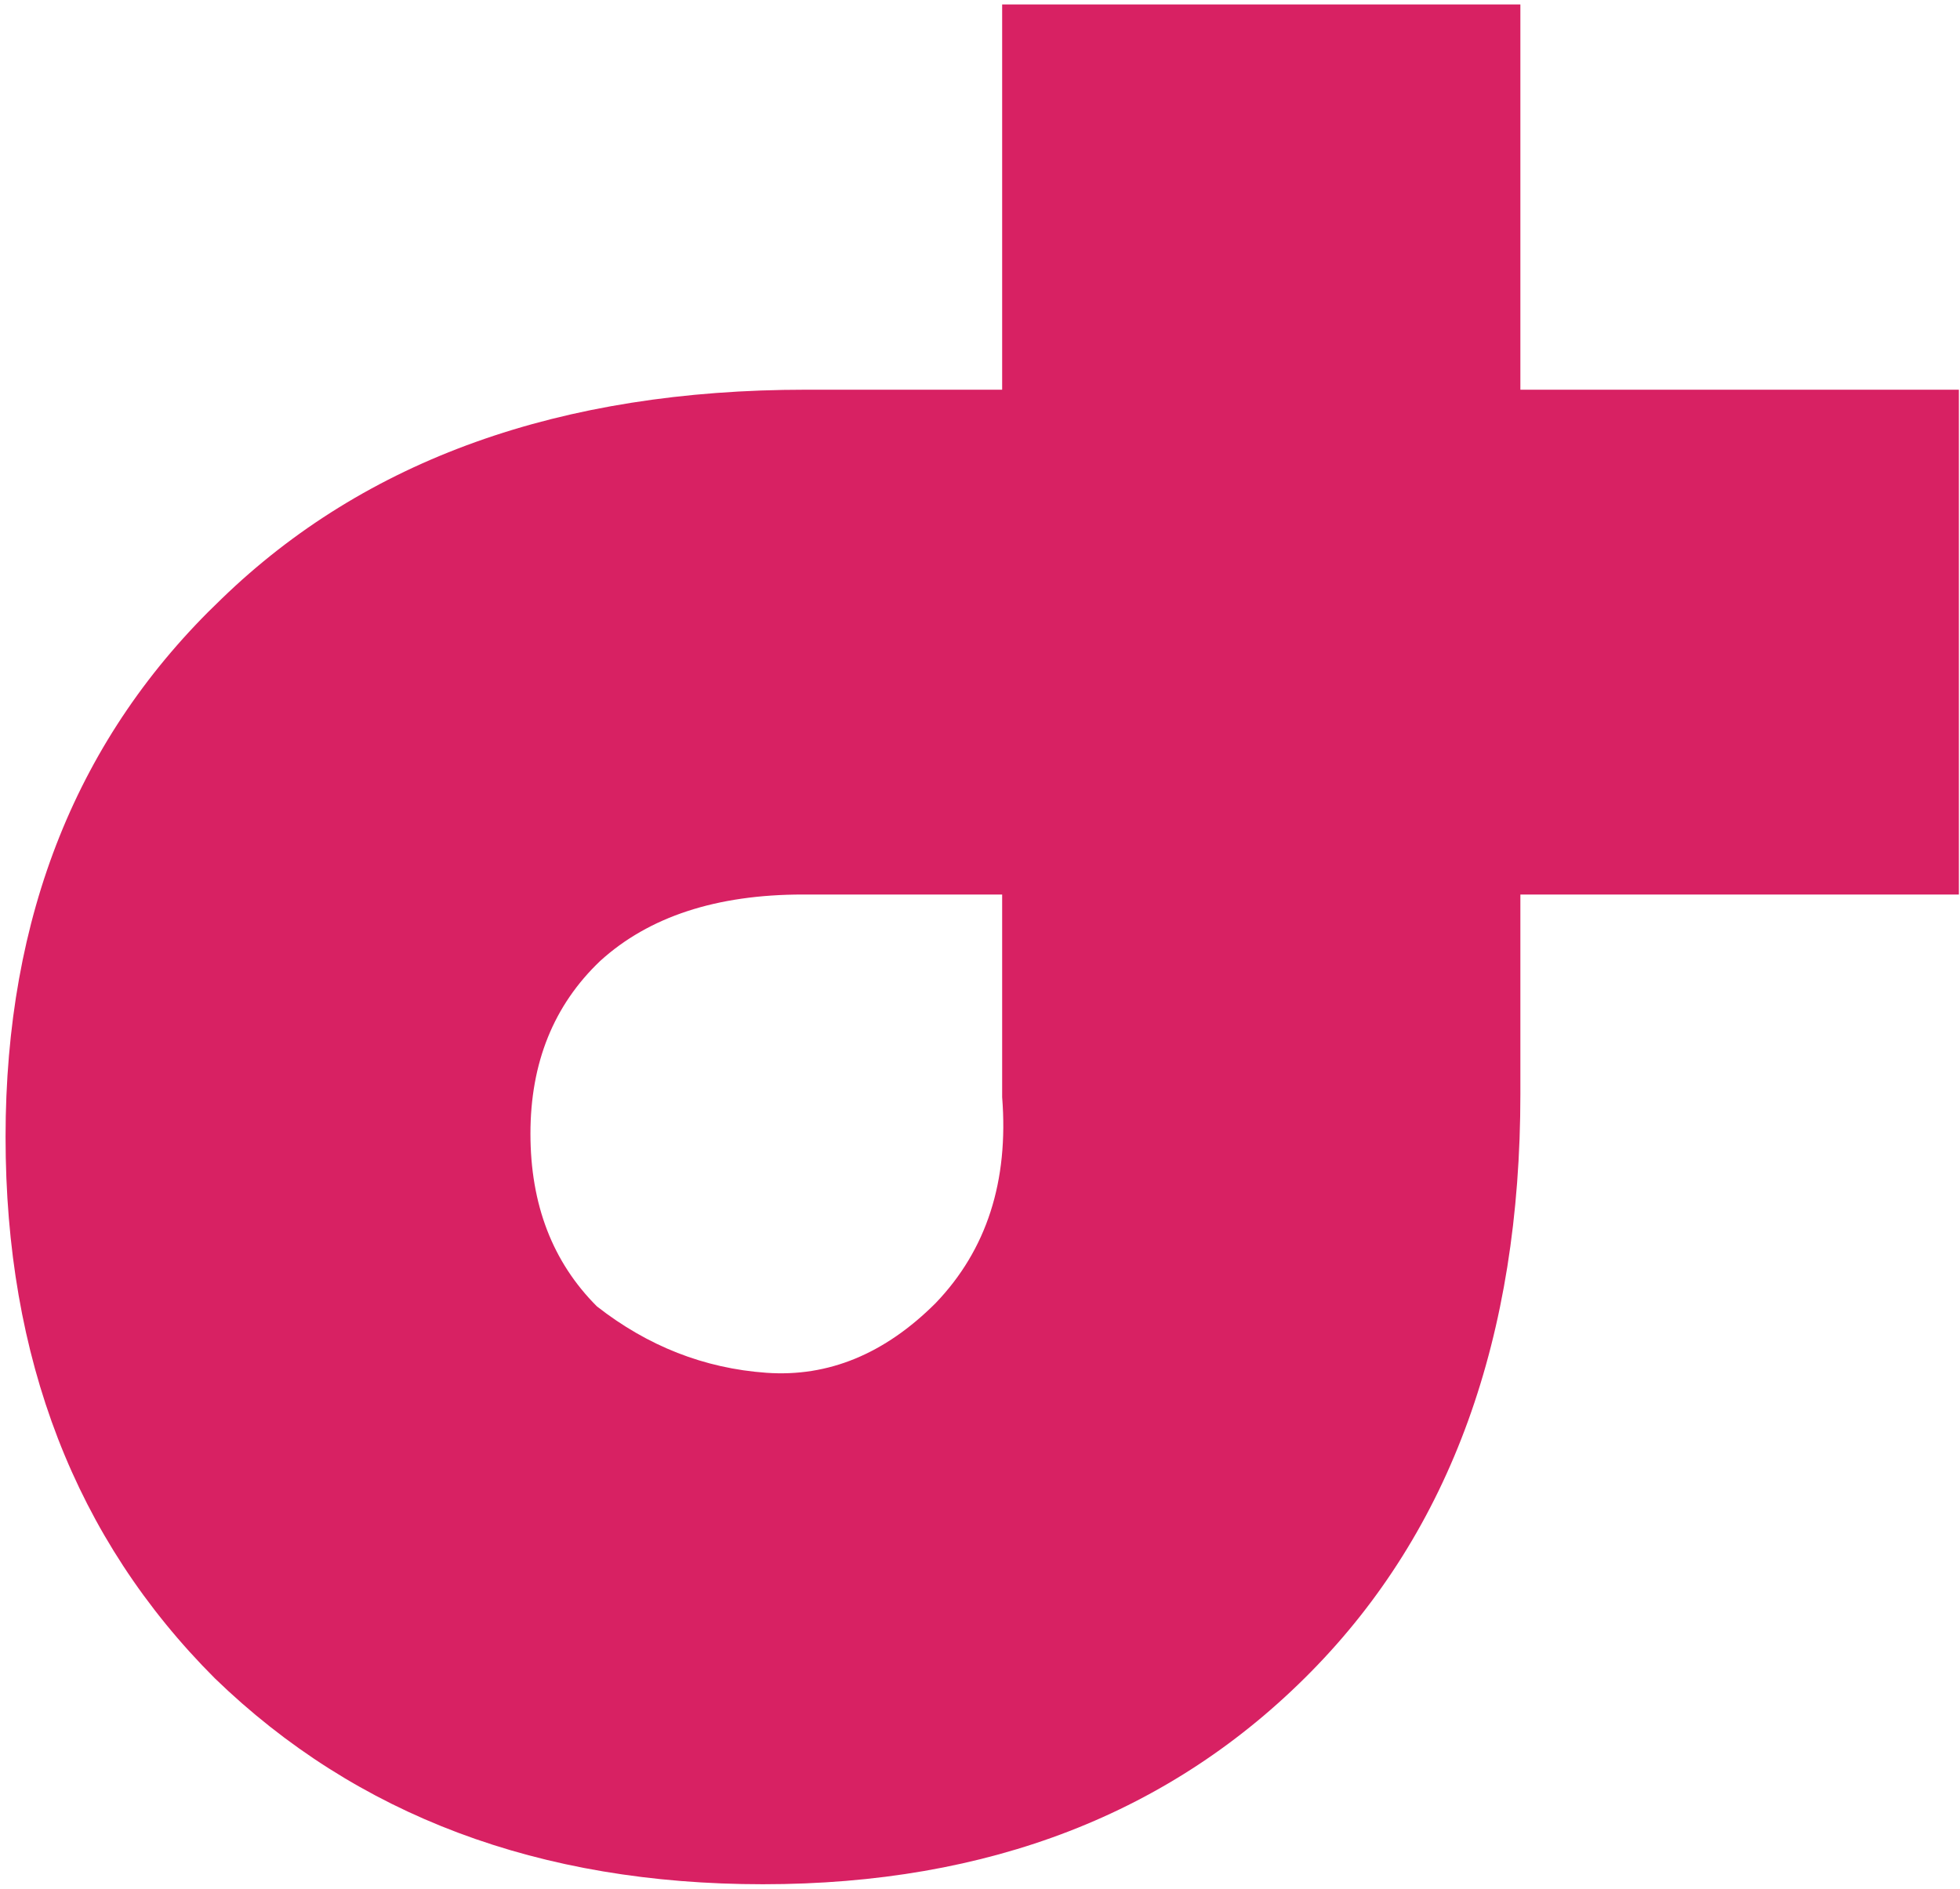
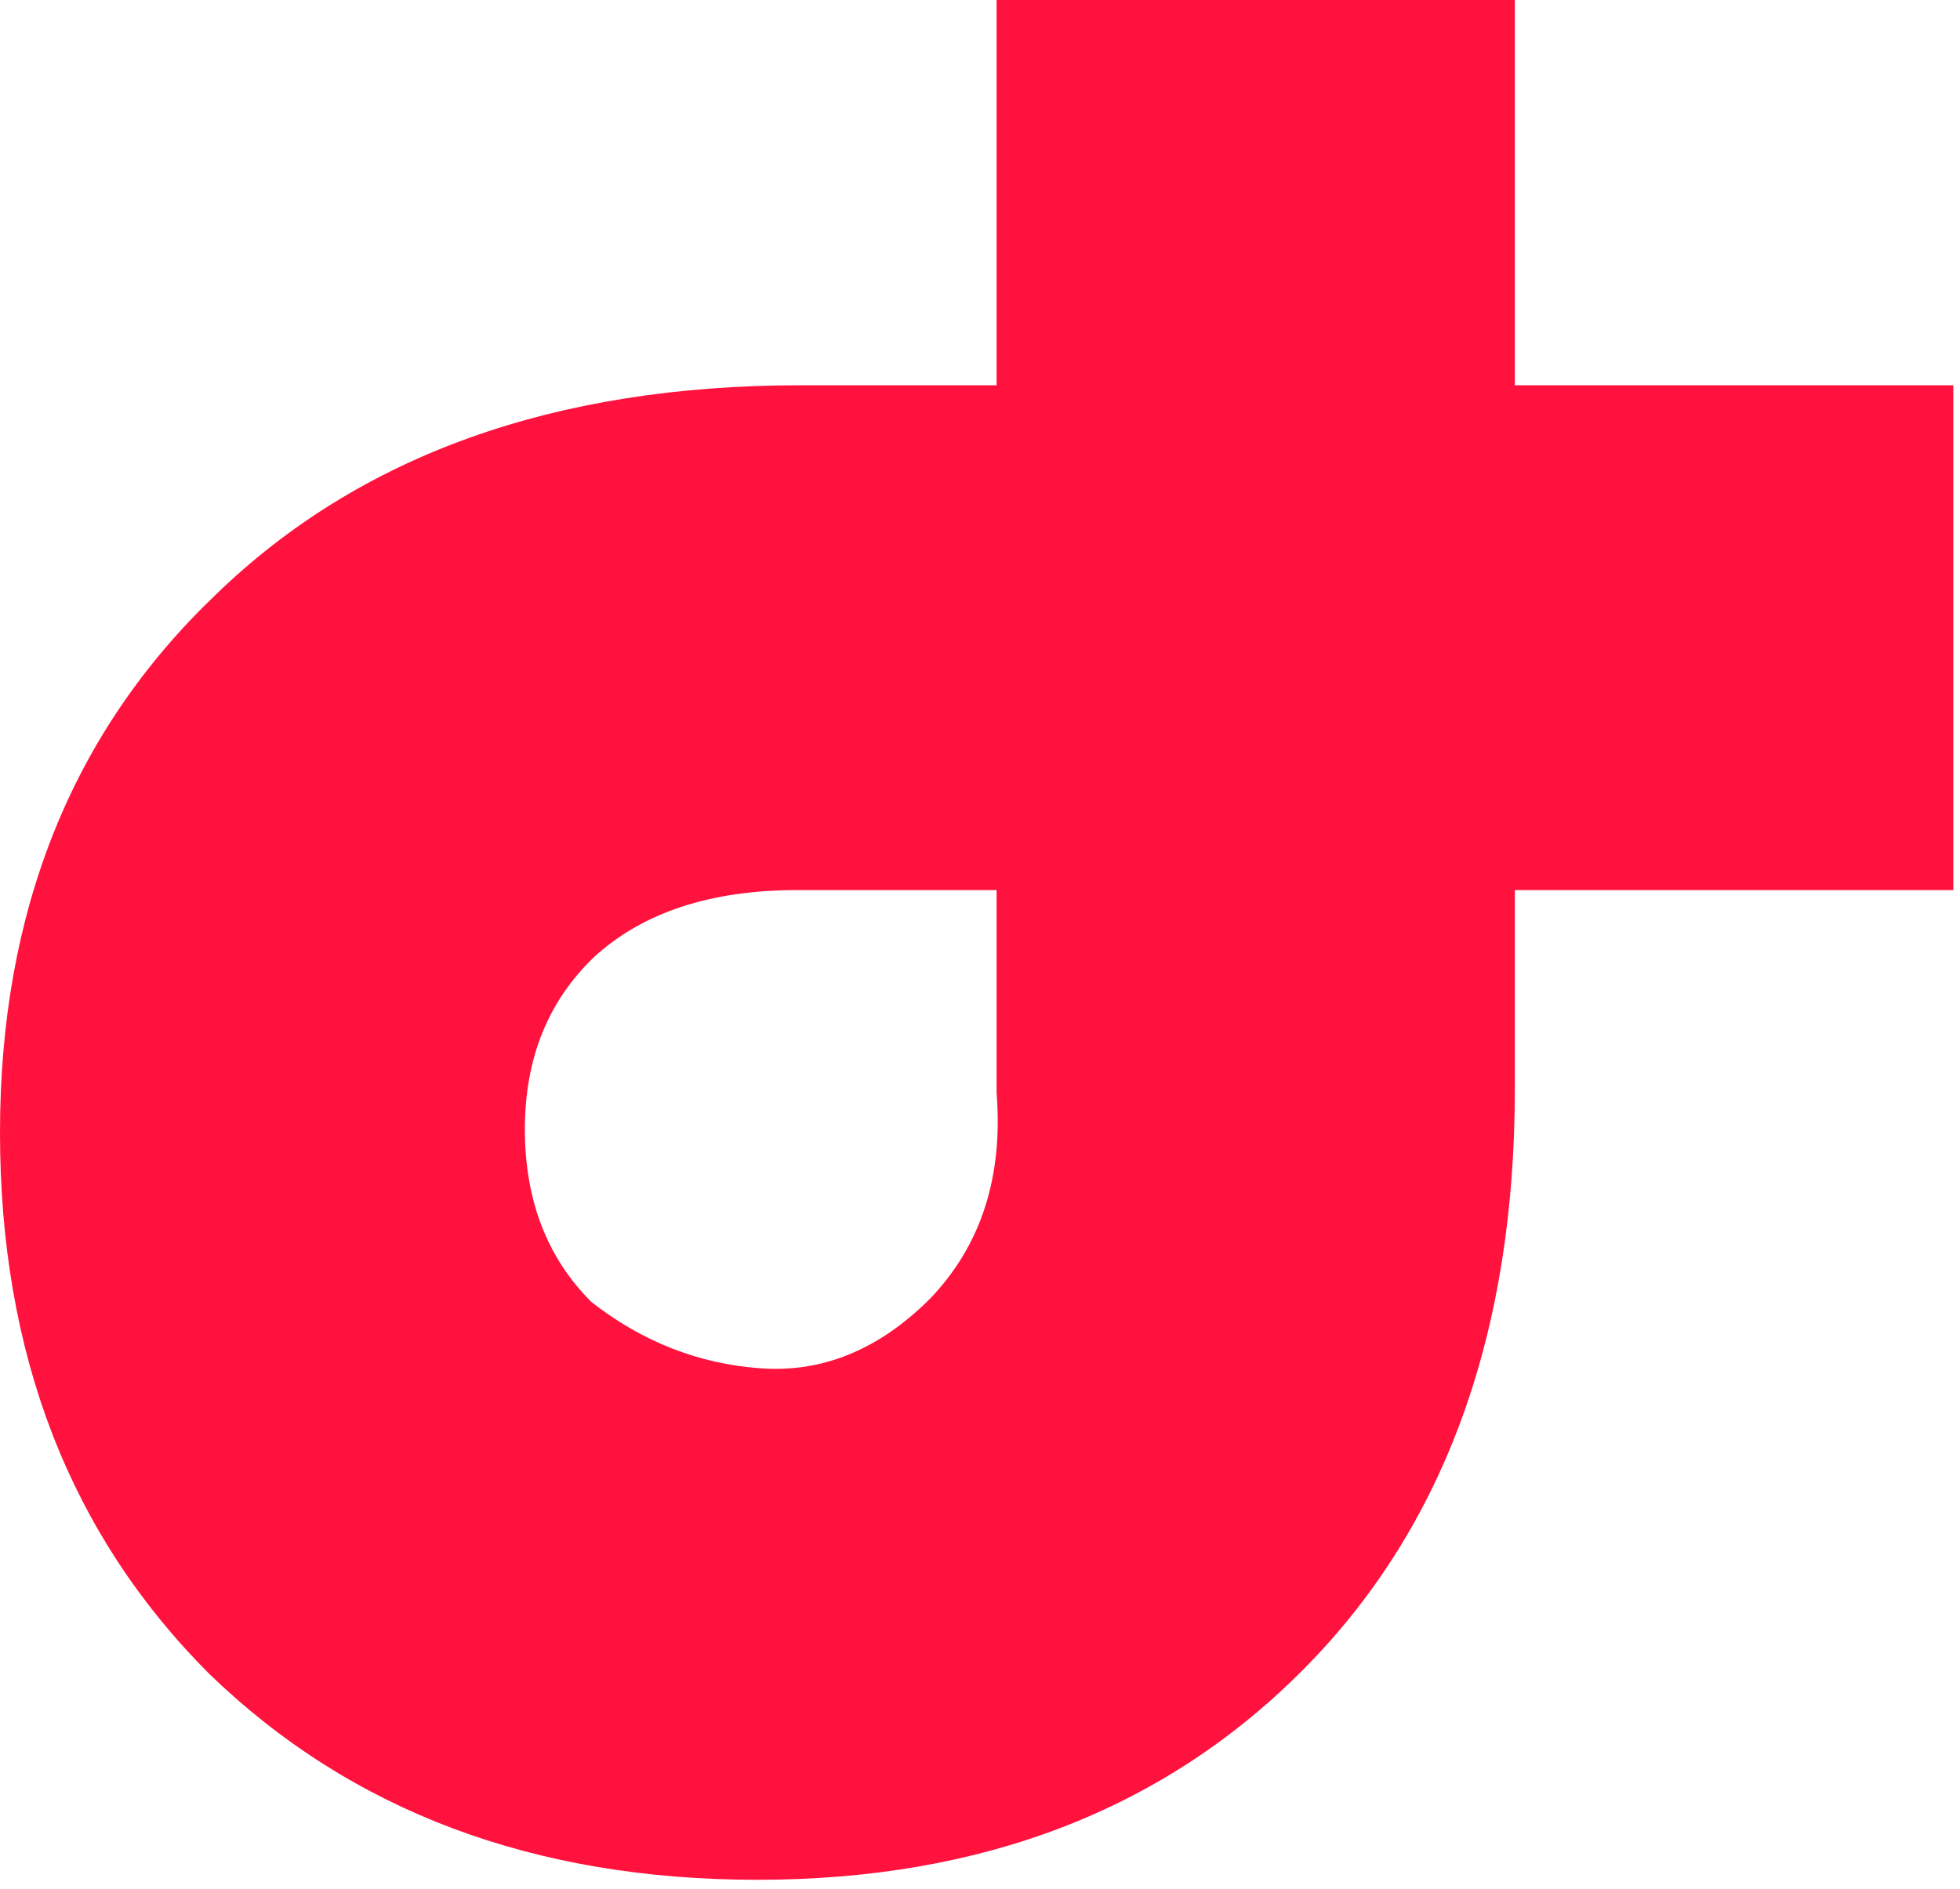
<svg xmlns="http://www.w3.org/2000/svg" width="166" height="160" viewBox="0 0 166 160" fill="none">
-   <path d="M68.277 33.013H84.876V0.376H128.767V33.013H165.905V75.778H128.767V92.659C128.767 113.292 122.859 129.61 111.042 141.614C99.225 153.618 83.751 159.621 64.619 159.621C45.675 159.621 30.201 153.806 18.196 142.177C6.38 130.36 0.471 115.073 0.471 96.317C0.471 77.56 6.567 62.367 18.759 50.738C30.951 38.921 47.457 33.013 68.277 33.013ZM84.876 92.941V75.778H67.995C60.68 75.778 54.959 77.654 50.833 81.405C46.894 85.156 44.925 90.033 44.925 96.035C44.925 102.038 46.8 106.914 50.552 110.666C54.866 114.042 59.649 115.917 64.9 116.293C70.152 116.668 74.935 114.698 79.249 110.384C83.563 105.883 85.439 100.068 84.876 92.941Z" fill="#D82163" />
+   <path d="M67.805 32.637H84.405V0H128.296V32.637H165.434V75.402H128.296V92.283C128.296 112.915 122.387 129.234 110.571 141.238C98.754 153.242 83.28 159.244 64.148 159.244C45.204 159.244 29.729 153.43 17.725 141.801C5.908 129.984 0 114.697 0 95.941C0 77.184 6.096 61.991 18.288 50.362C30.48 38.545 46.986 32.637 67.805 32.637ZM84.405 92.564V75.402H67.524C60.209 75.402 54.488 77.278 50.362 81.029C46.423 84.78 44.453 89.657 44.453 95.659C44.453 101.661 46.329 106.538 50.08 110.289C54.394 113.666 59.177 115.541 64.429 115.916C69.681 116.292 74.464 114.322 78.778 110.008C83.092 105.506 84.968 99.692 84.405 92.564Z" fill="#FF123D" />
</svg>
